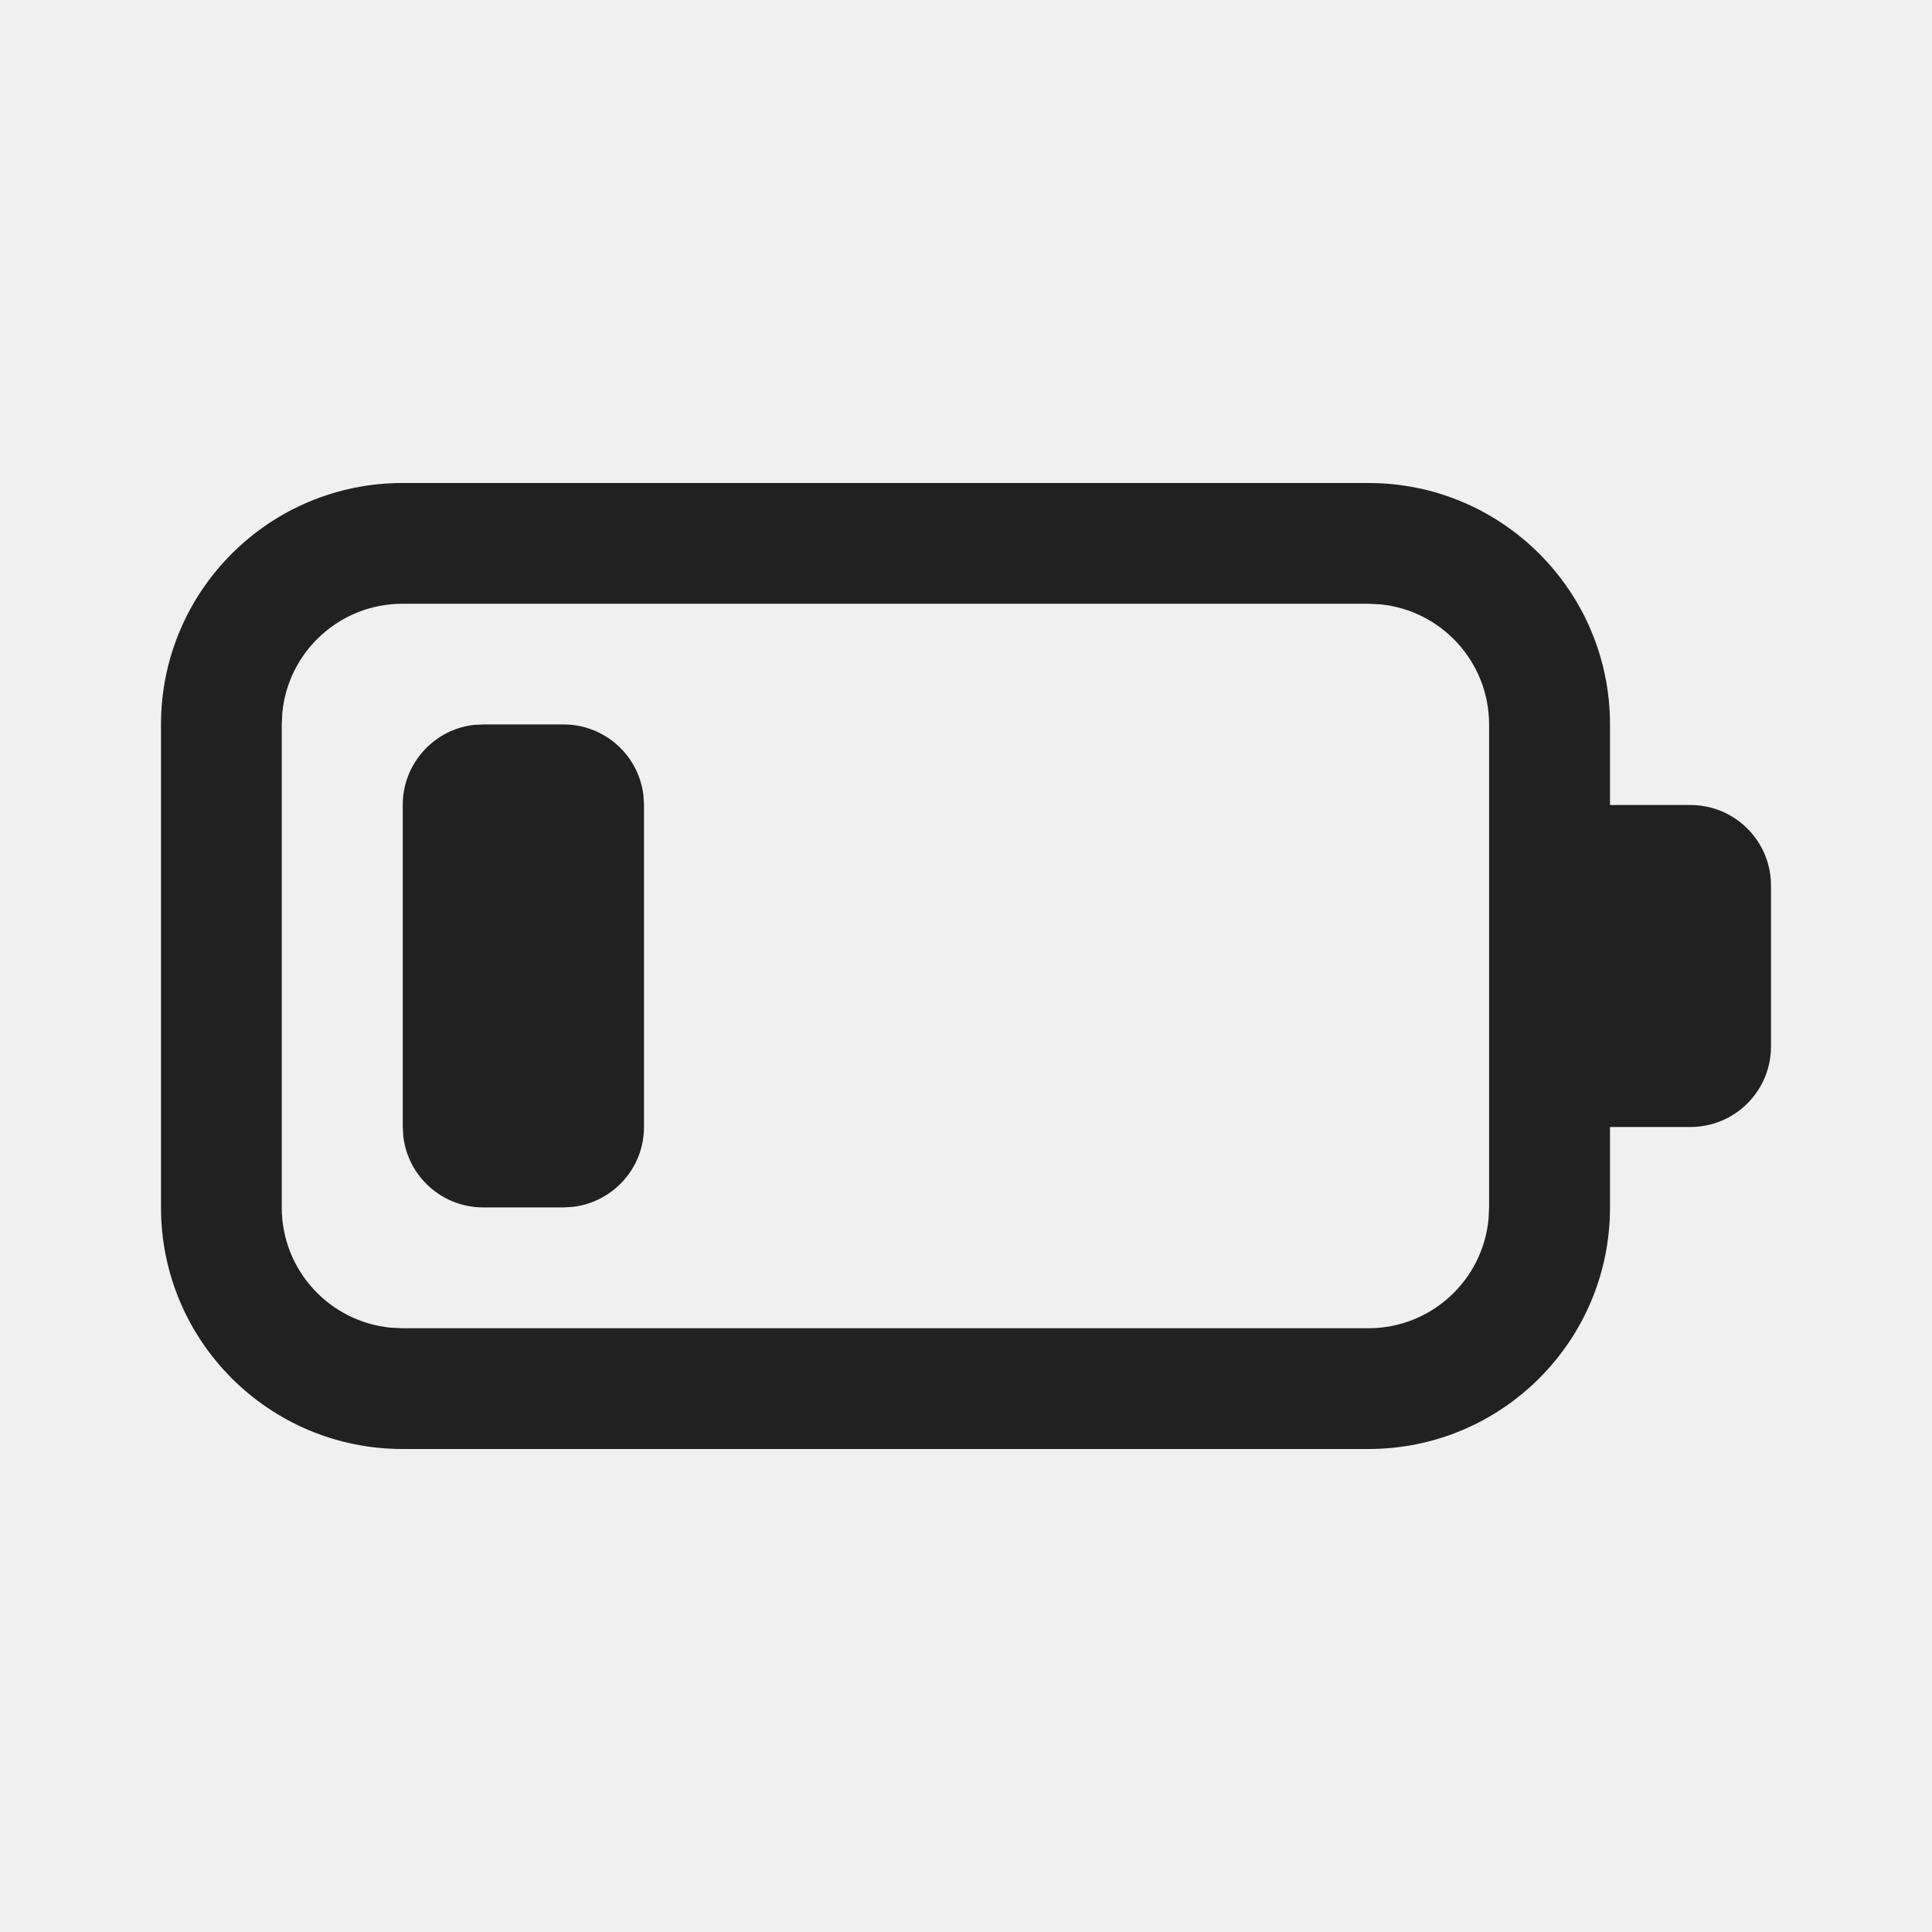
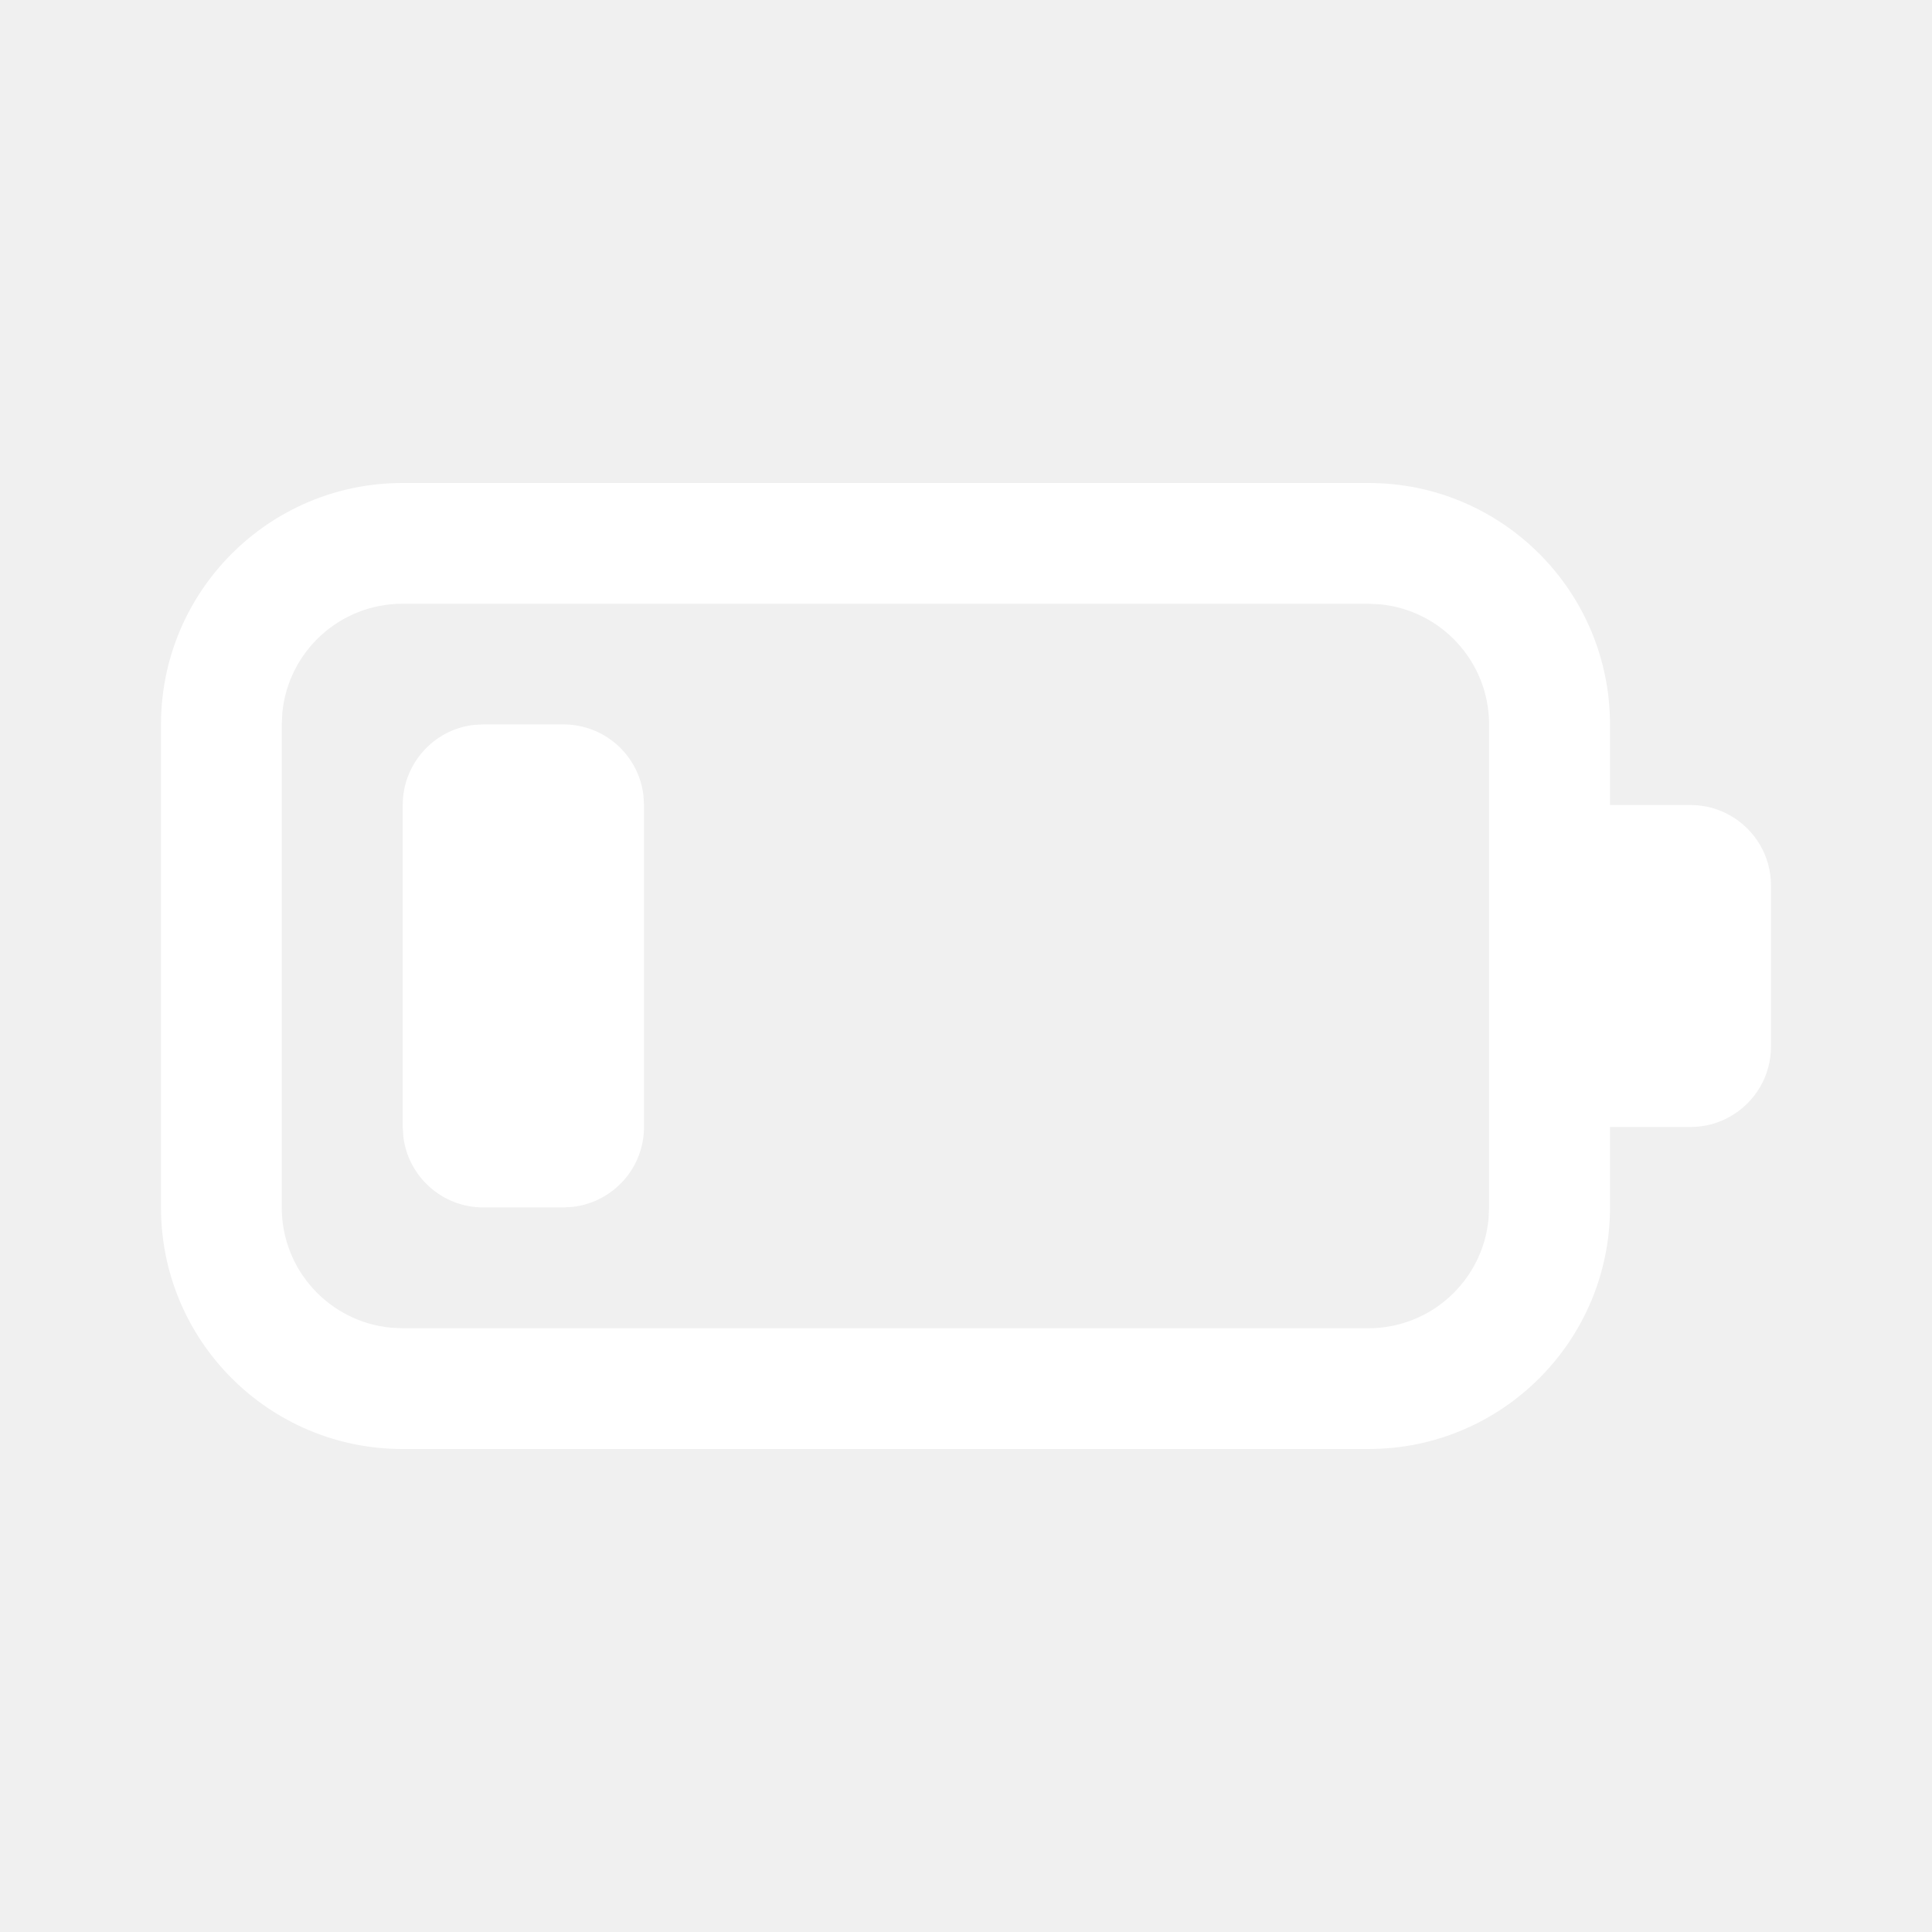
<svg xmlns="http://www.w3.org/2000/svg" width="800px" height="800px" viewBox="0 0 24 24" version="1.1">
  <g id="🔍-Product-Icons" stroke="none" stroke-width="1" fill="none" fill-rule="evenodd">
-     <g id="ic_fluent_battery_1_24_regular" fill="#212121" fill-rule="nonzero">
+     <g id="ic_fluent_battery_1_24_regular" fill="#FFFFFF" fill-rule="nonzero">
      <path d="M17,6 C18.657,6 20,7.343 20,9 L20,10 L21,10 C21.182,10 21.353,10.049 21.5,10.134 C21.799,10.307 22,10.63 22,11 L22,13 C22,13.37 21.799,13.693 21.5,13.866 C21.353,13.951 21.182,14 21,14 L20,14 L20,15 C20,16.657 18.657,18 17,18 L5,18 C3.343,18 2,16.657 2,15 L2,9 C2,7.343 3.343,6 5,6 L17,6 Z M16.998,7.5 L5,7.5 C4.22,7.5 3.579,8.095 3.507,8.856 L3.5,9 L3.5,15 C3.5,15.78 4.095,16.42 4.855,16.493 L5,16.5 L16.998,16.5 C17.778,16.5 18.419,15.905 18.491,15.144 L18.498,15 L18.498,9 C18.498,8.22 17.903,7.58 17.143,7.507 L16.998,7.5 Z M6.003,8.999 L7,8.999 C7.513,8.999 7.936,9.385 7.993,9.882 L8,9.999 L8,13.999 C8,14.512 7.614,14.934 7.117,14.992 L7,14.999 L6.003,14.999 C5.49,14.999 5.067,14.613 5.01,14.115 L5.003,13.999 L5.003,9.999 C5.003,9.486 5.389,9.063 5.886,9.005 L6.003,8.999 L7,8.999 L6.003,8.999 Z" id="🎨-Color">

</path>
    </g>
  </g>
</svg>
